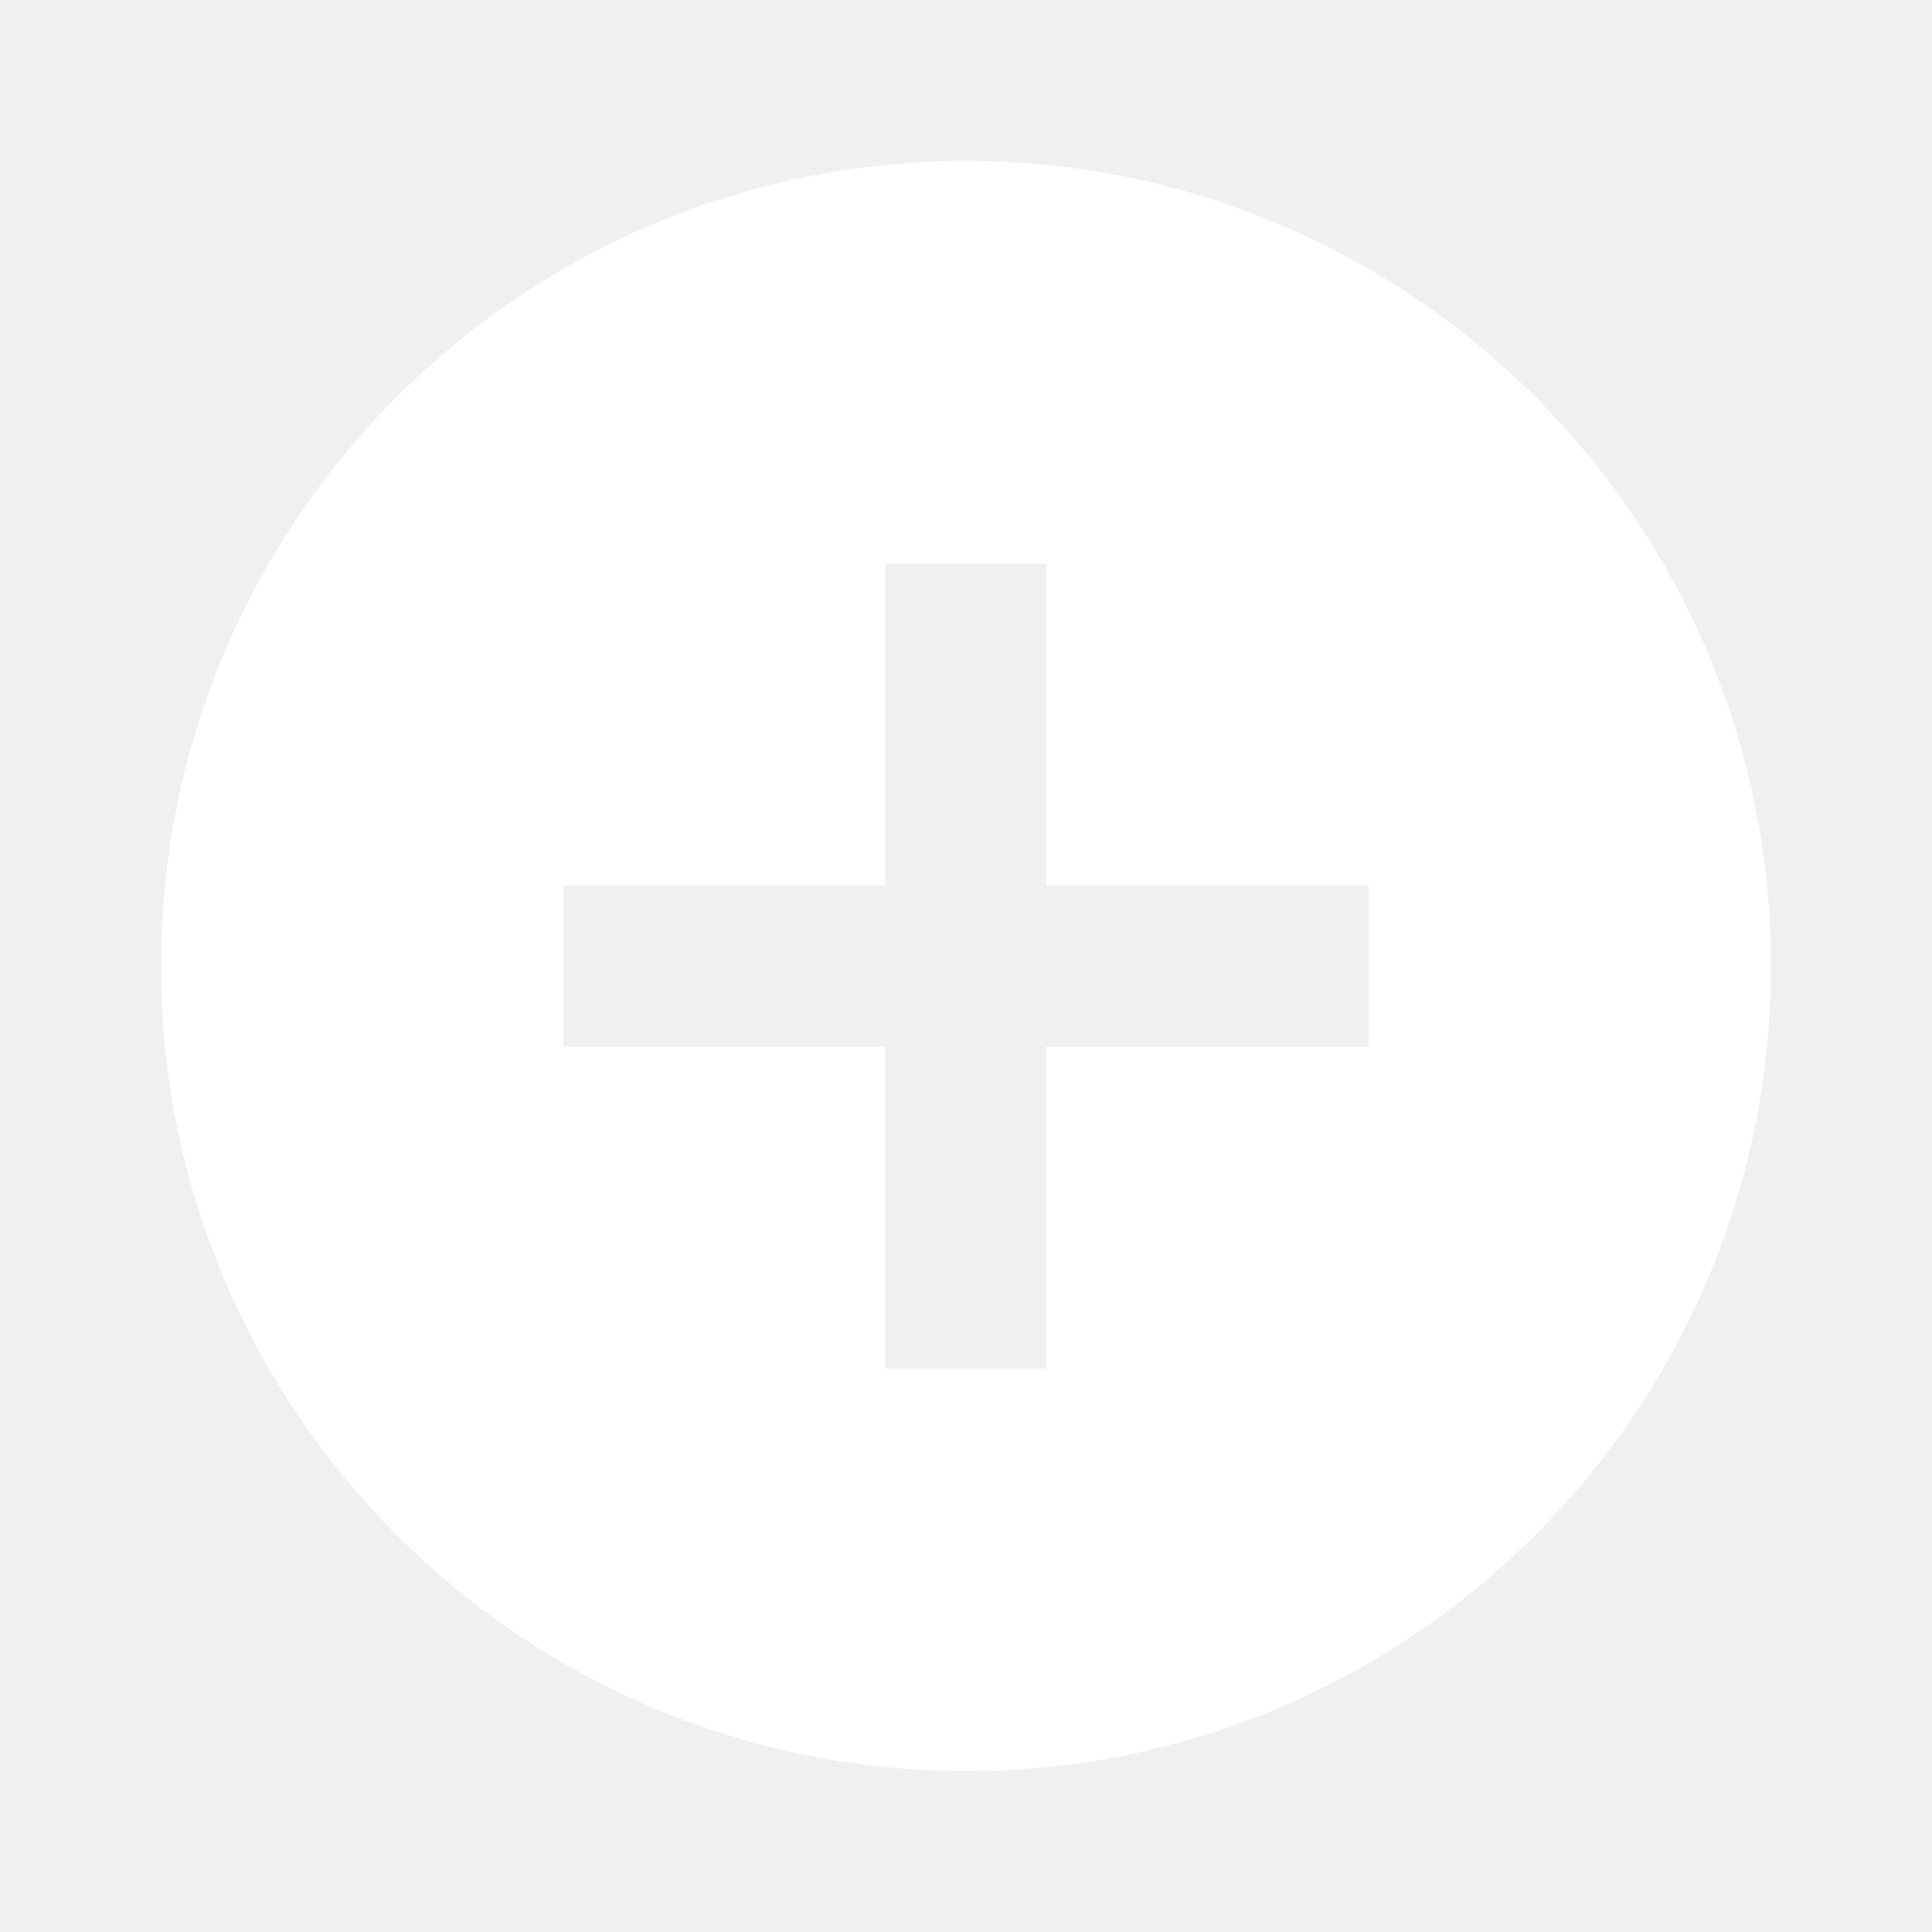
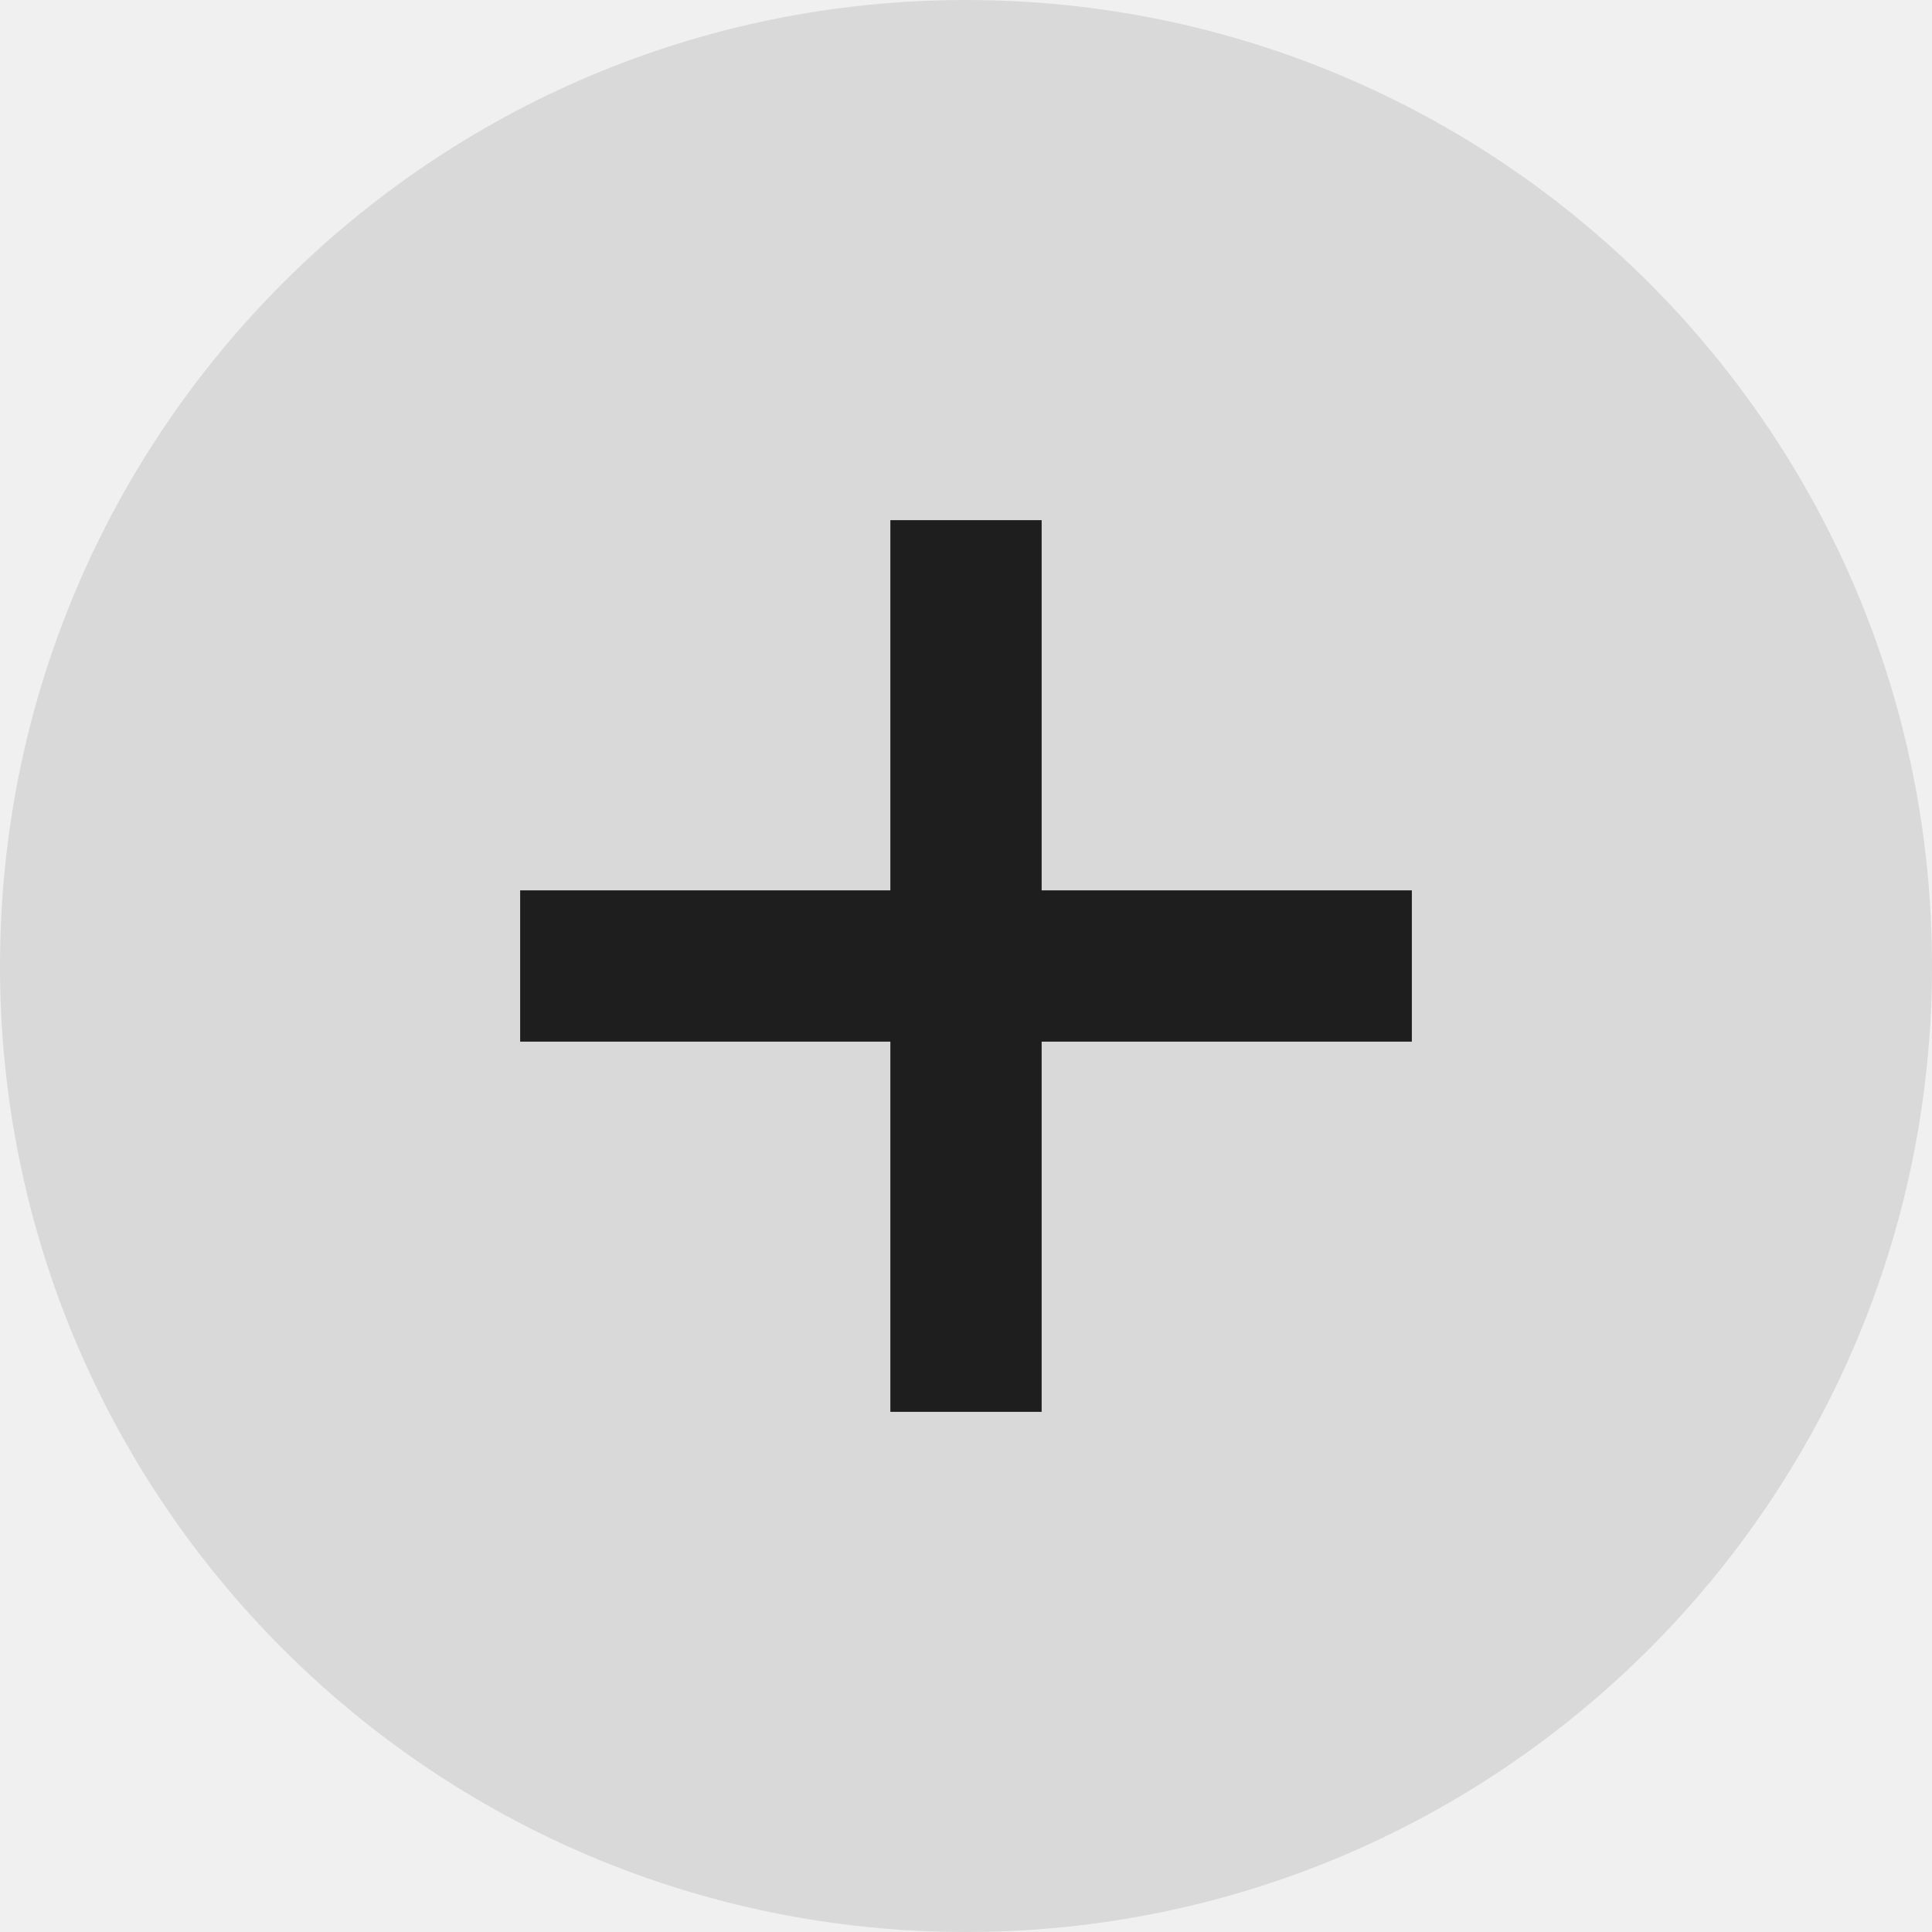
- <svg xmlns="http://www.w3.org/2000/svg" height="24px" viewBox="0 0 24 24" width="24px" fill="#FFFFFF">
-   <path d="M0 0h24v24H0V0z" fill="none" />
-   <path d="M12 2C6.48 2 2 6.48 2 12s4.48 10 10 10 10-4.48 10-10S17.52 2 12 2zm5 11h-4v4h-2v-4H7v-2h4V7h2v4h4v2z" />
+ <svg xmlns="http://www.w3.org/2000/svg" width="52" height="52" viewBox="0 0 52 52" fill="none">
+   <circle cx="26" cy="26" r="26" fill="#D9D9D9" />
+   <path d="M23.964 38V14H28.036V38H23.964ZM14 28.036V23.964H38V28.036H14Z" fill="#1E1E1E" />
</svg>
